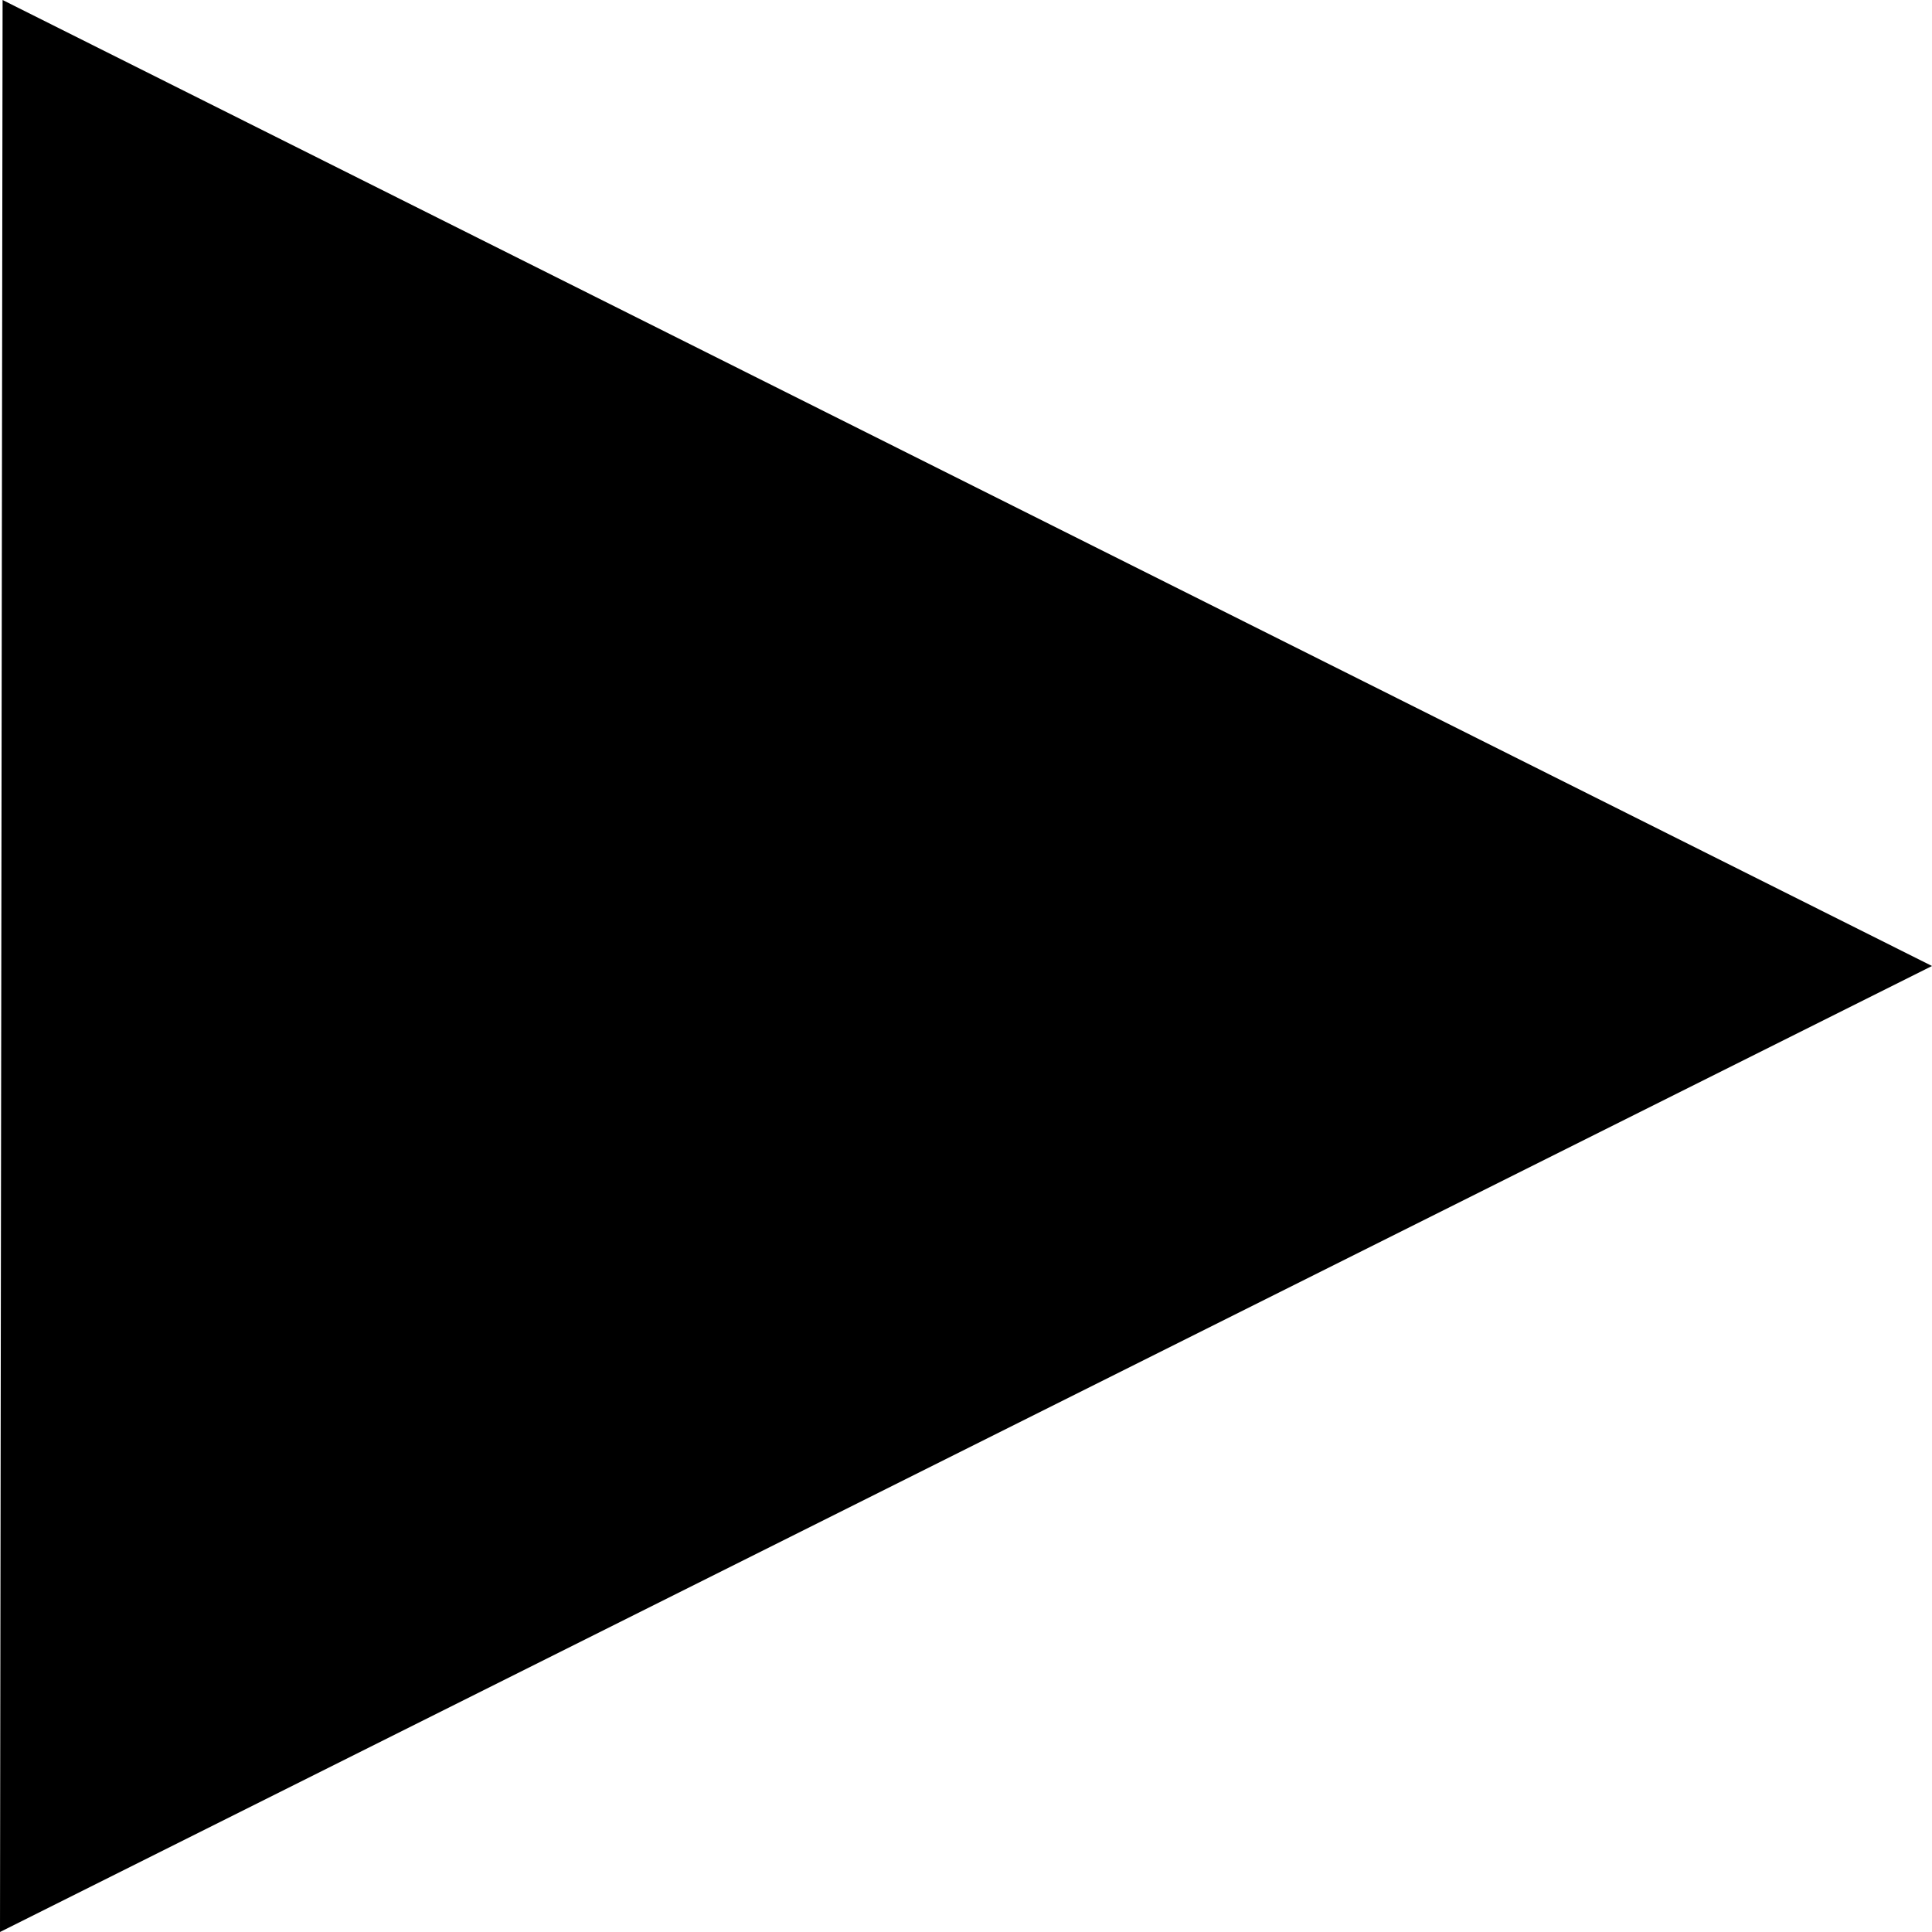
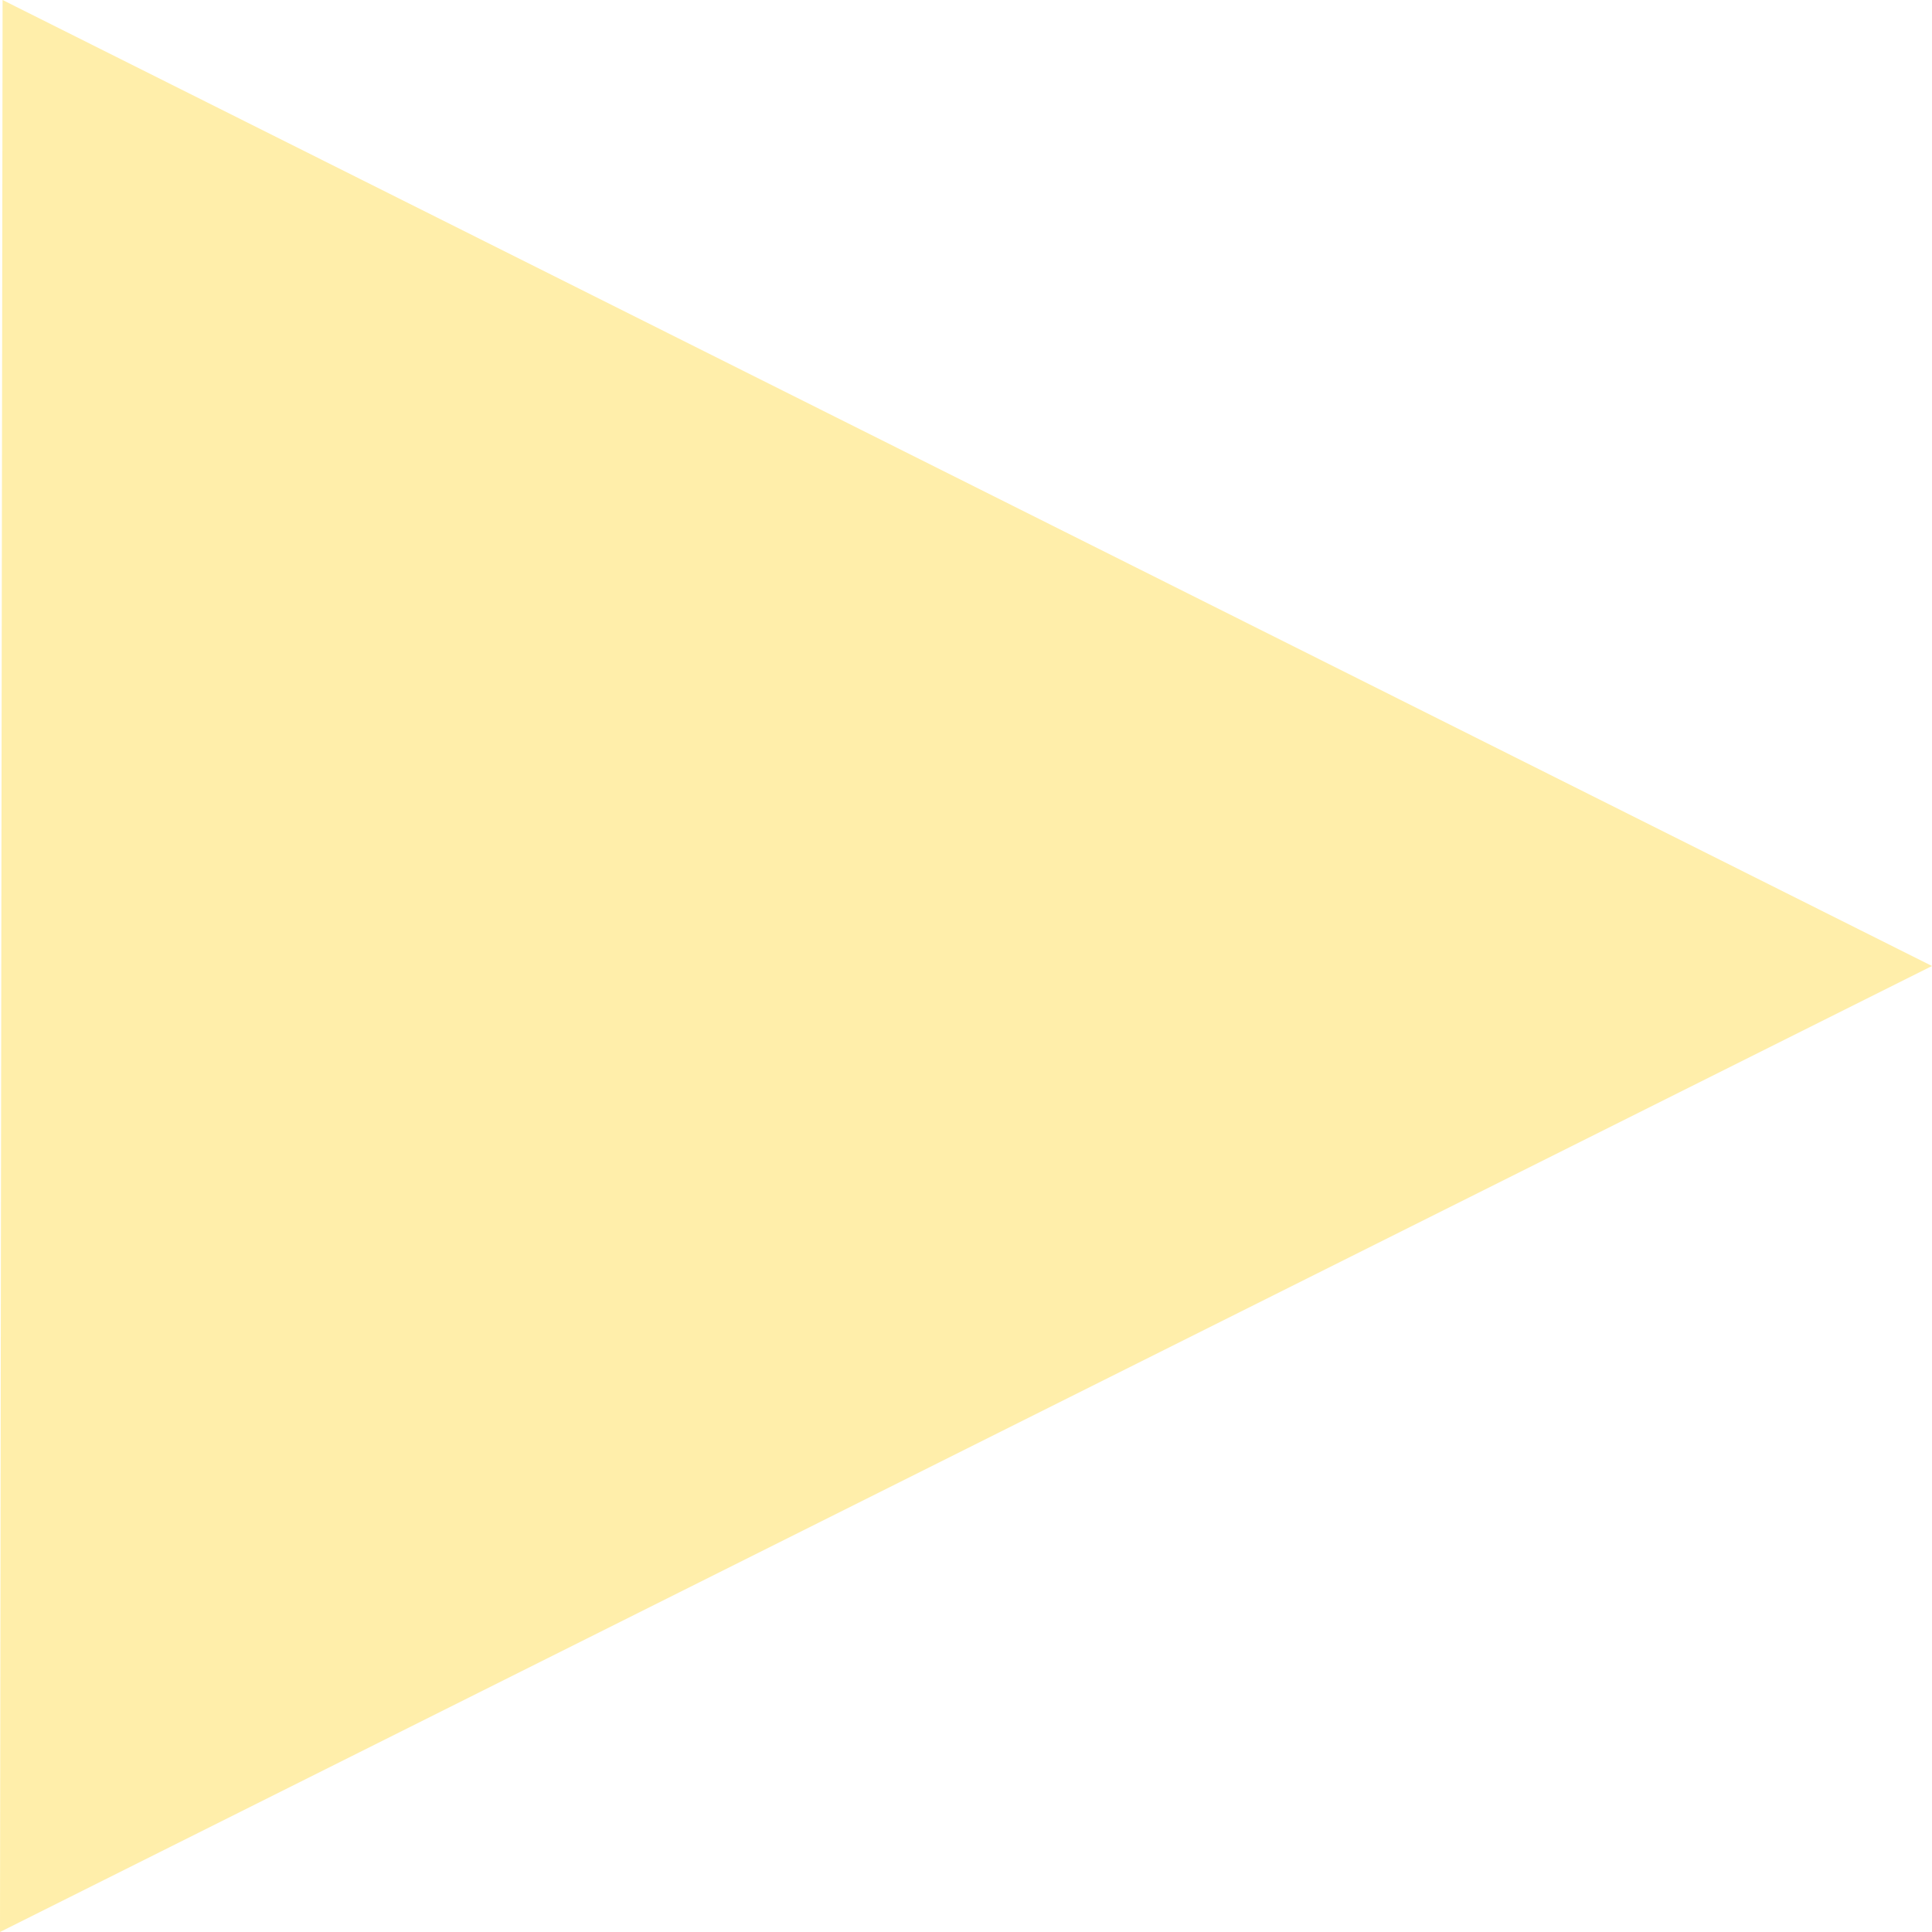
<svg xmlns="http://www.w3.org/2000/svg" width="100mm" height="100mm" viewBox="0 0 100 100" version="1.1" id="svg8">
  <defs id="defs2" />
  <g id="layer1" transform="translate(0,-197)">
-     <path style="fill:#000000;stroke:none;stroke-width:0.265px;stroke-linecap:butt;stroke-linejoin:miter;stroke-opacity:1;fill-opacity:1" d="M 0.134,197 100,247 0,297 Z" id="path833" />
+     <path style="fill:#ffeeaa;stroke:none;stroke-width:0.265px;stroke-linecap:butt;stroke-linejoin:miter;stroke-opacity:1;fill-opacity:1" d="M 0.134,197 100,247 0,297 Z" id="path833" />
  </g>
</svg>
